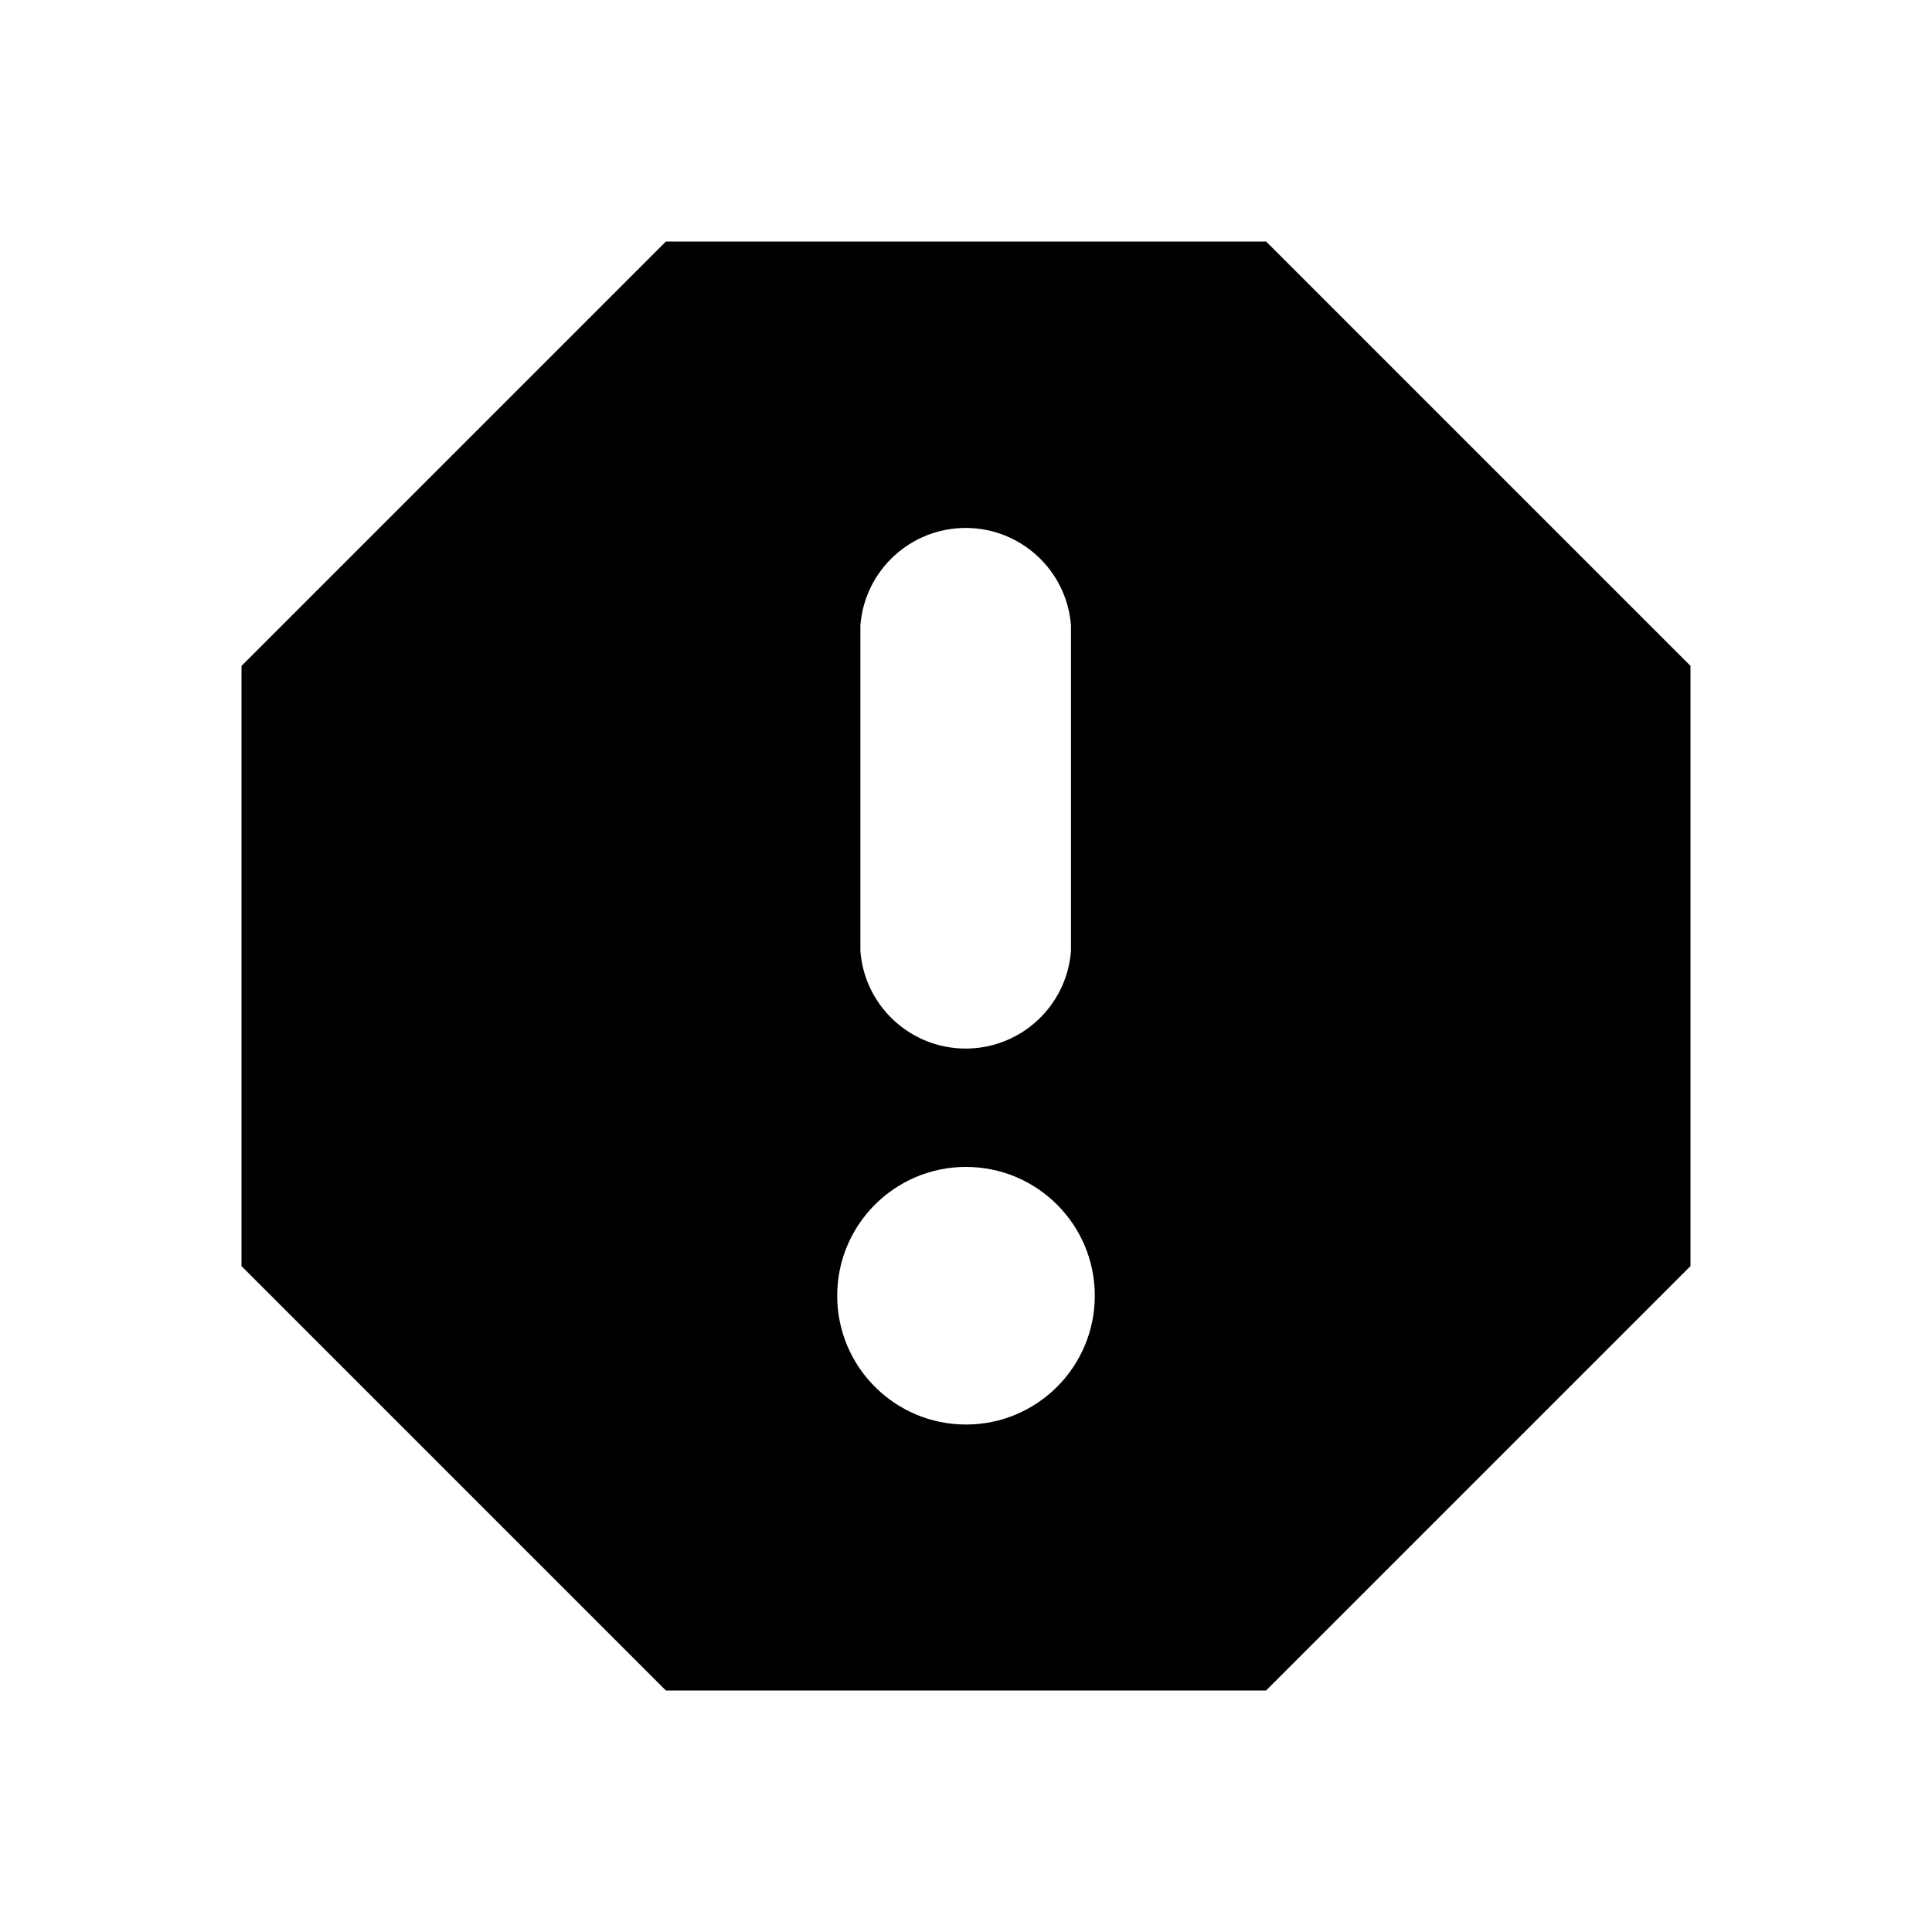
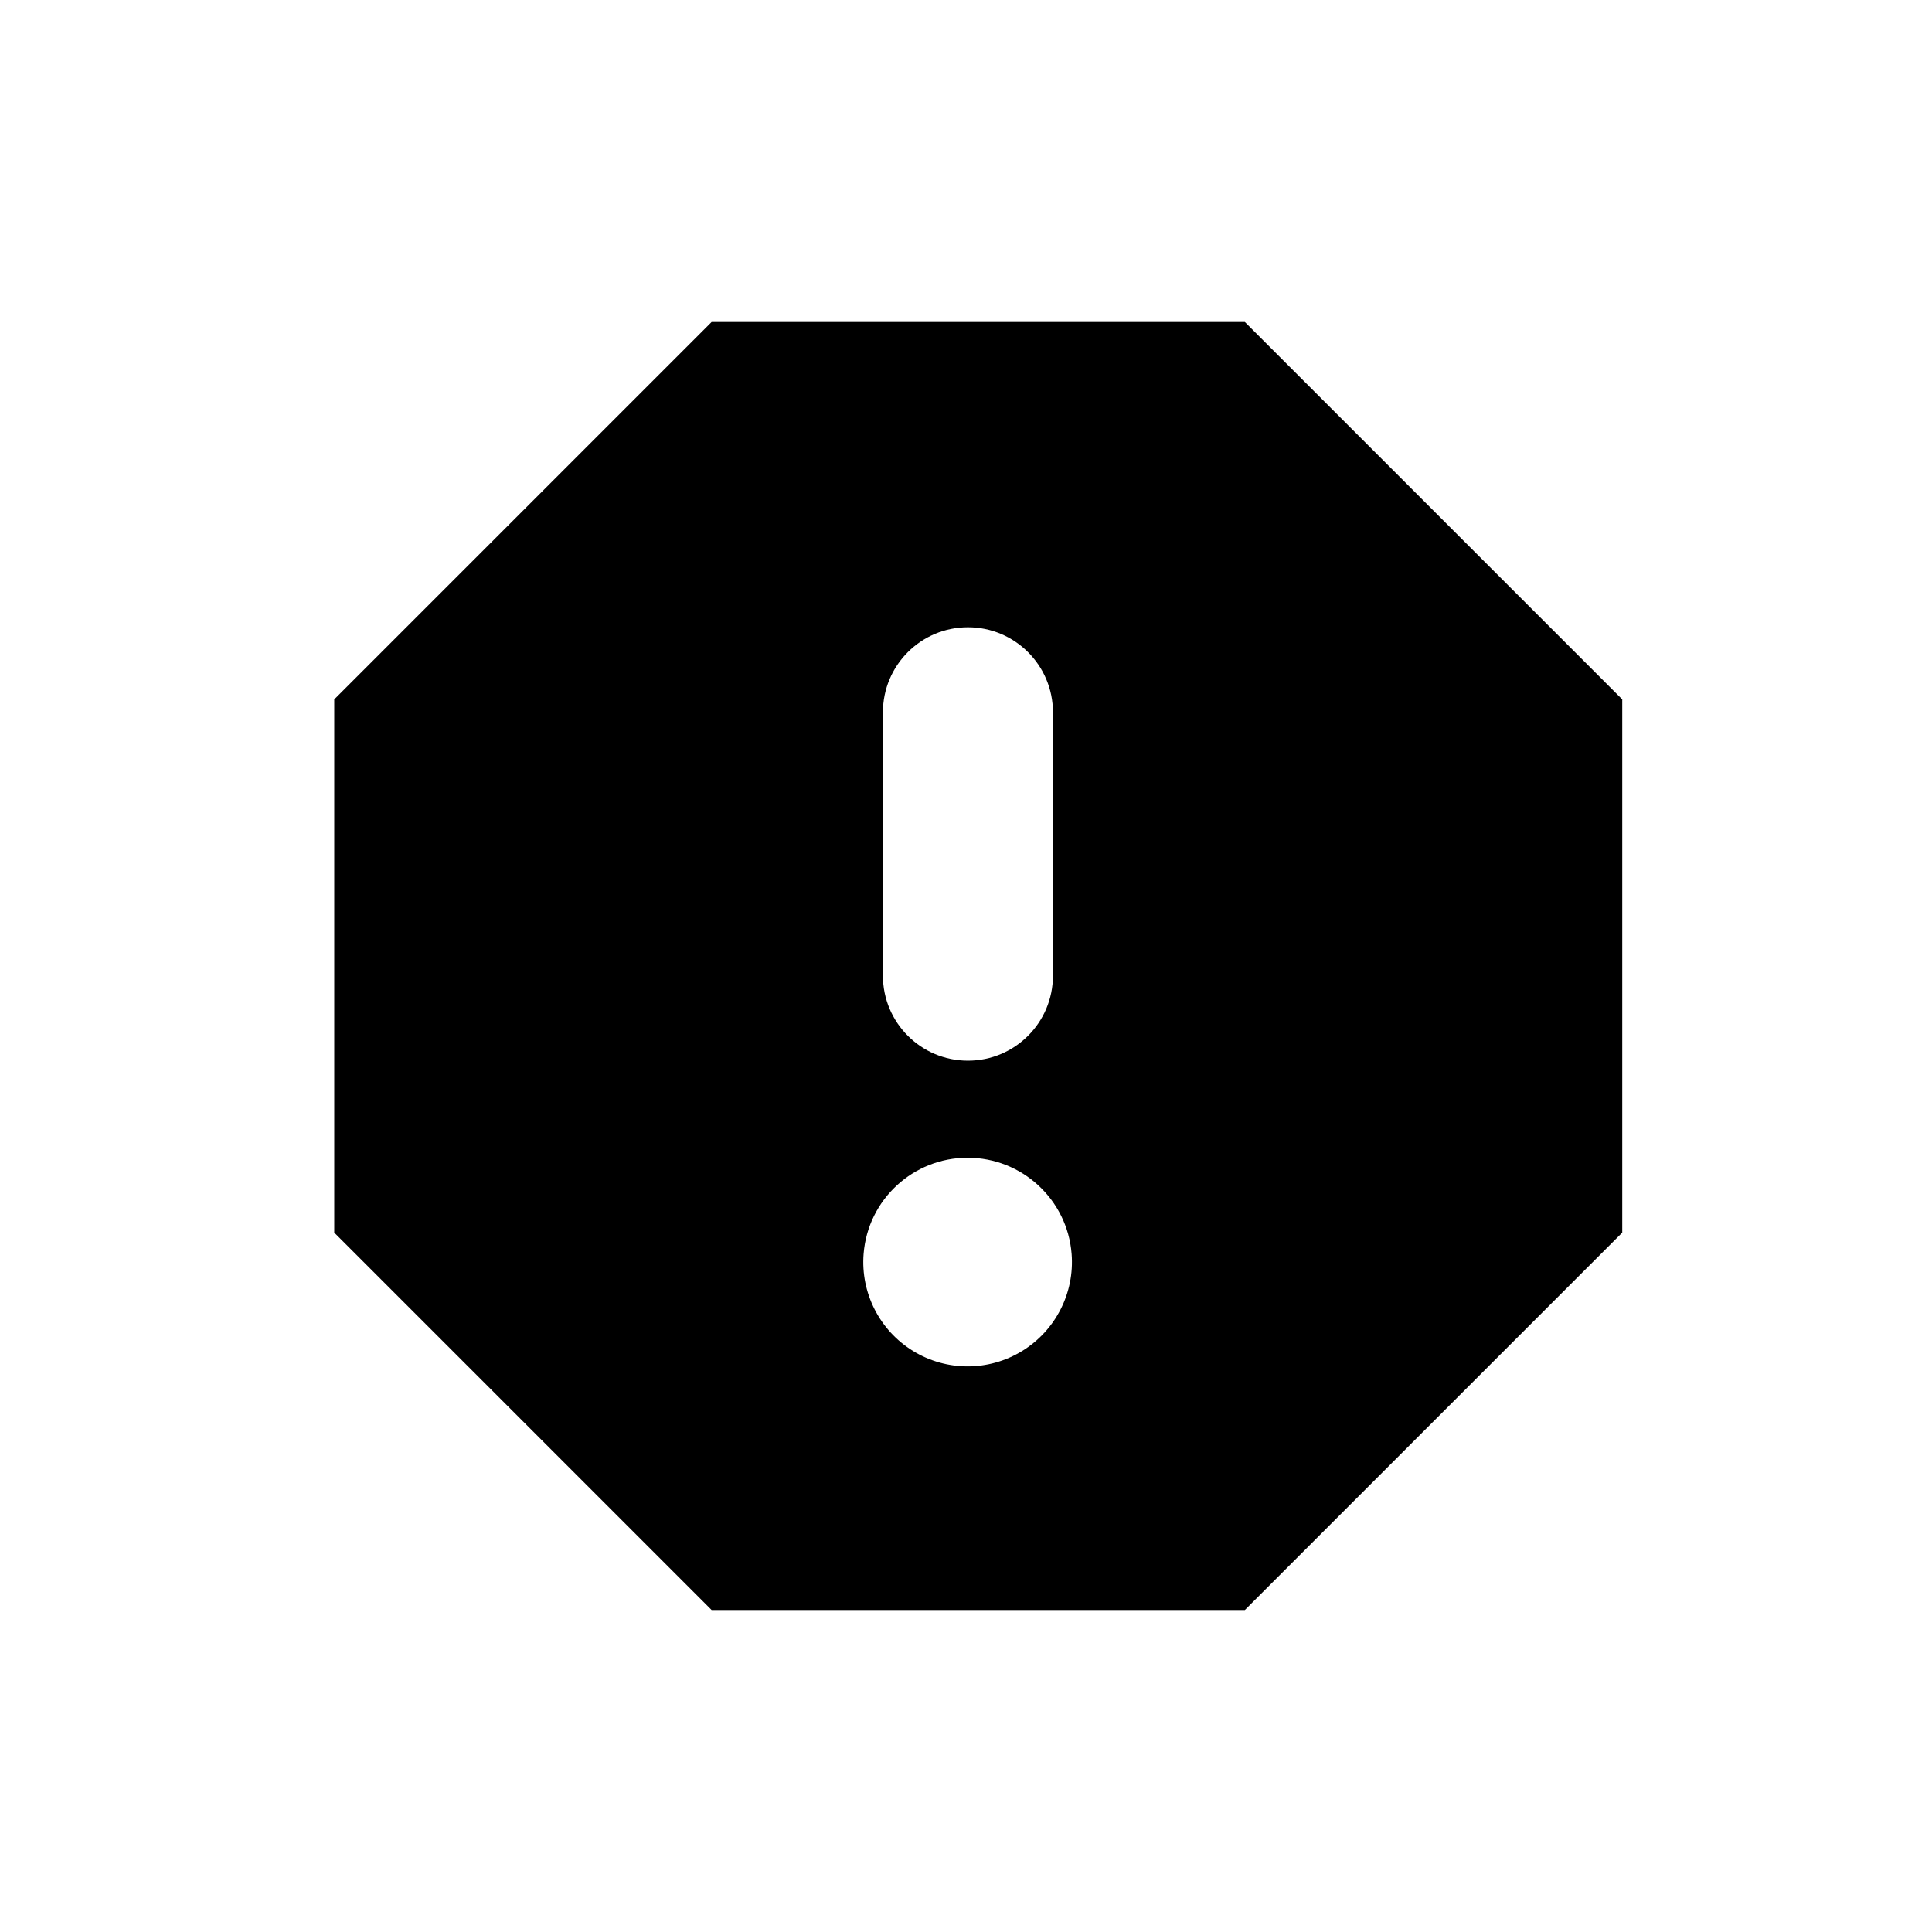
<svg xmlns="http://www.w3.org/2000/svg" id="Layer_1" data-name="Layer 1" viewBox="0 0 30 30">
-   <defs>
-     <style>.cls-1{fill:#d12515;}</style>
-   </defs>
-   <path class="oc-icon-indicator oc-icon-status-error" d="M26.25,10.34v9.32l-6.59,6.59H10.34L3.75,19.66V10.34l6.59-6.59h9.32ZM13.36,14.77a1.64,1.64,0,0,0,3.27,0V9.71a1.64,1.64,0,0,0-3.27,0ZM17,20.12a2,2,0,1,0-2,2A2,2,0,0,0,17,20.12Z" />
+   <path class="oc-icon-indicator oc-icon-status-error" d="M25.19,10.86v8.28L19.33,25H11.05L5.19,19.14V10.86L11.05, 5h8.28ZM13.71,15.15a1.32,1.32,0,0,0,2.64,0V11.06a1.32,1.32,0,0,0-2.64,0Zm2.93,4.32a1.62,1.62,0,0,0-3.23,0,1.62,1.62, 0,1,0,3.23,0Z" />
</svg>
